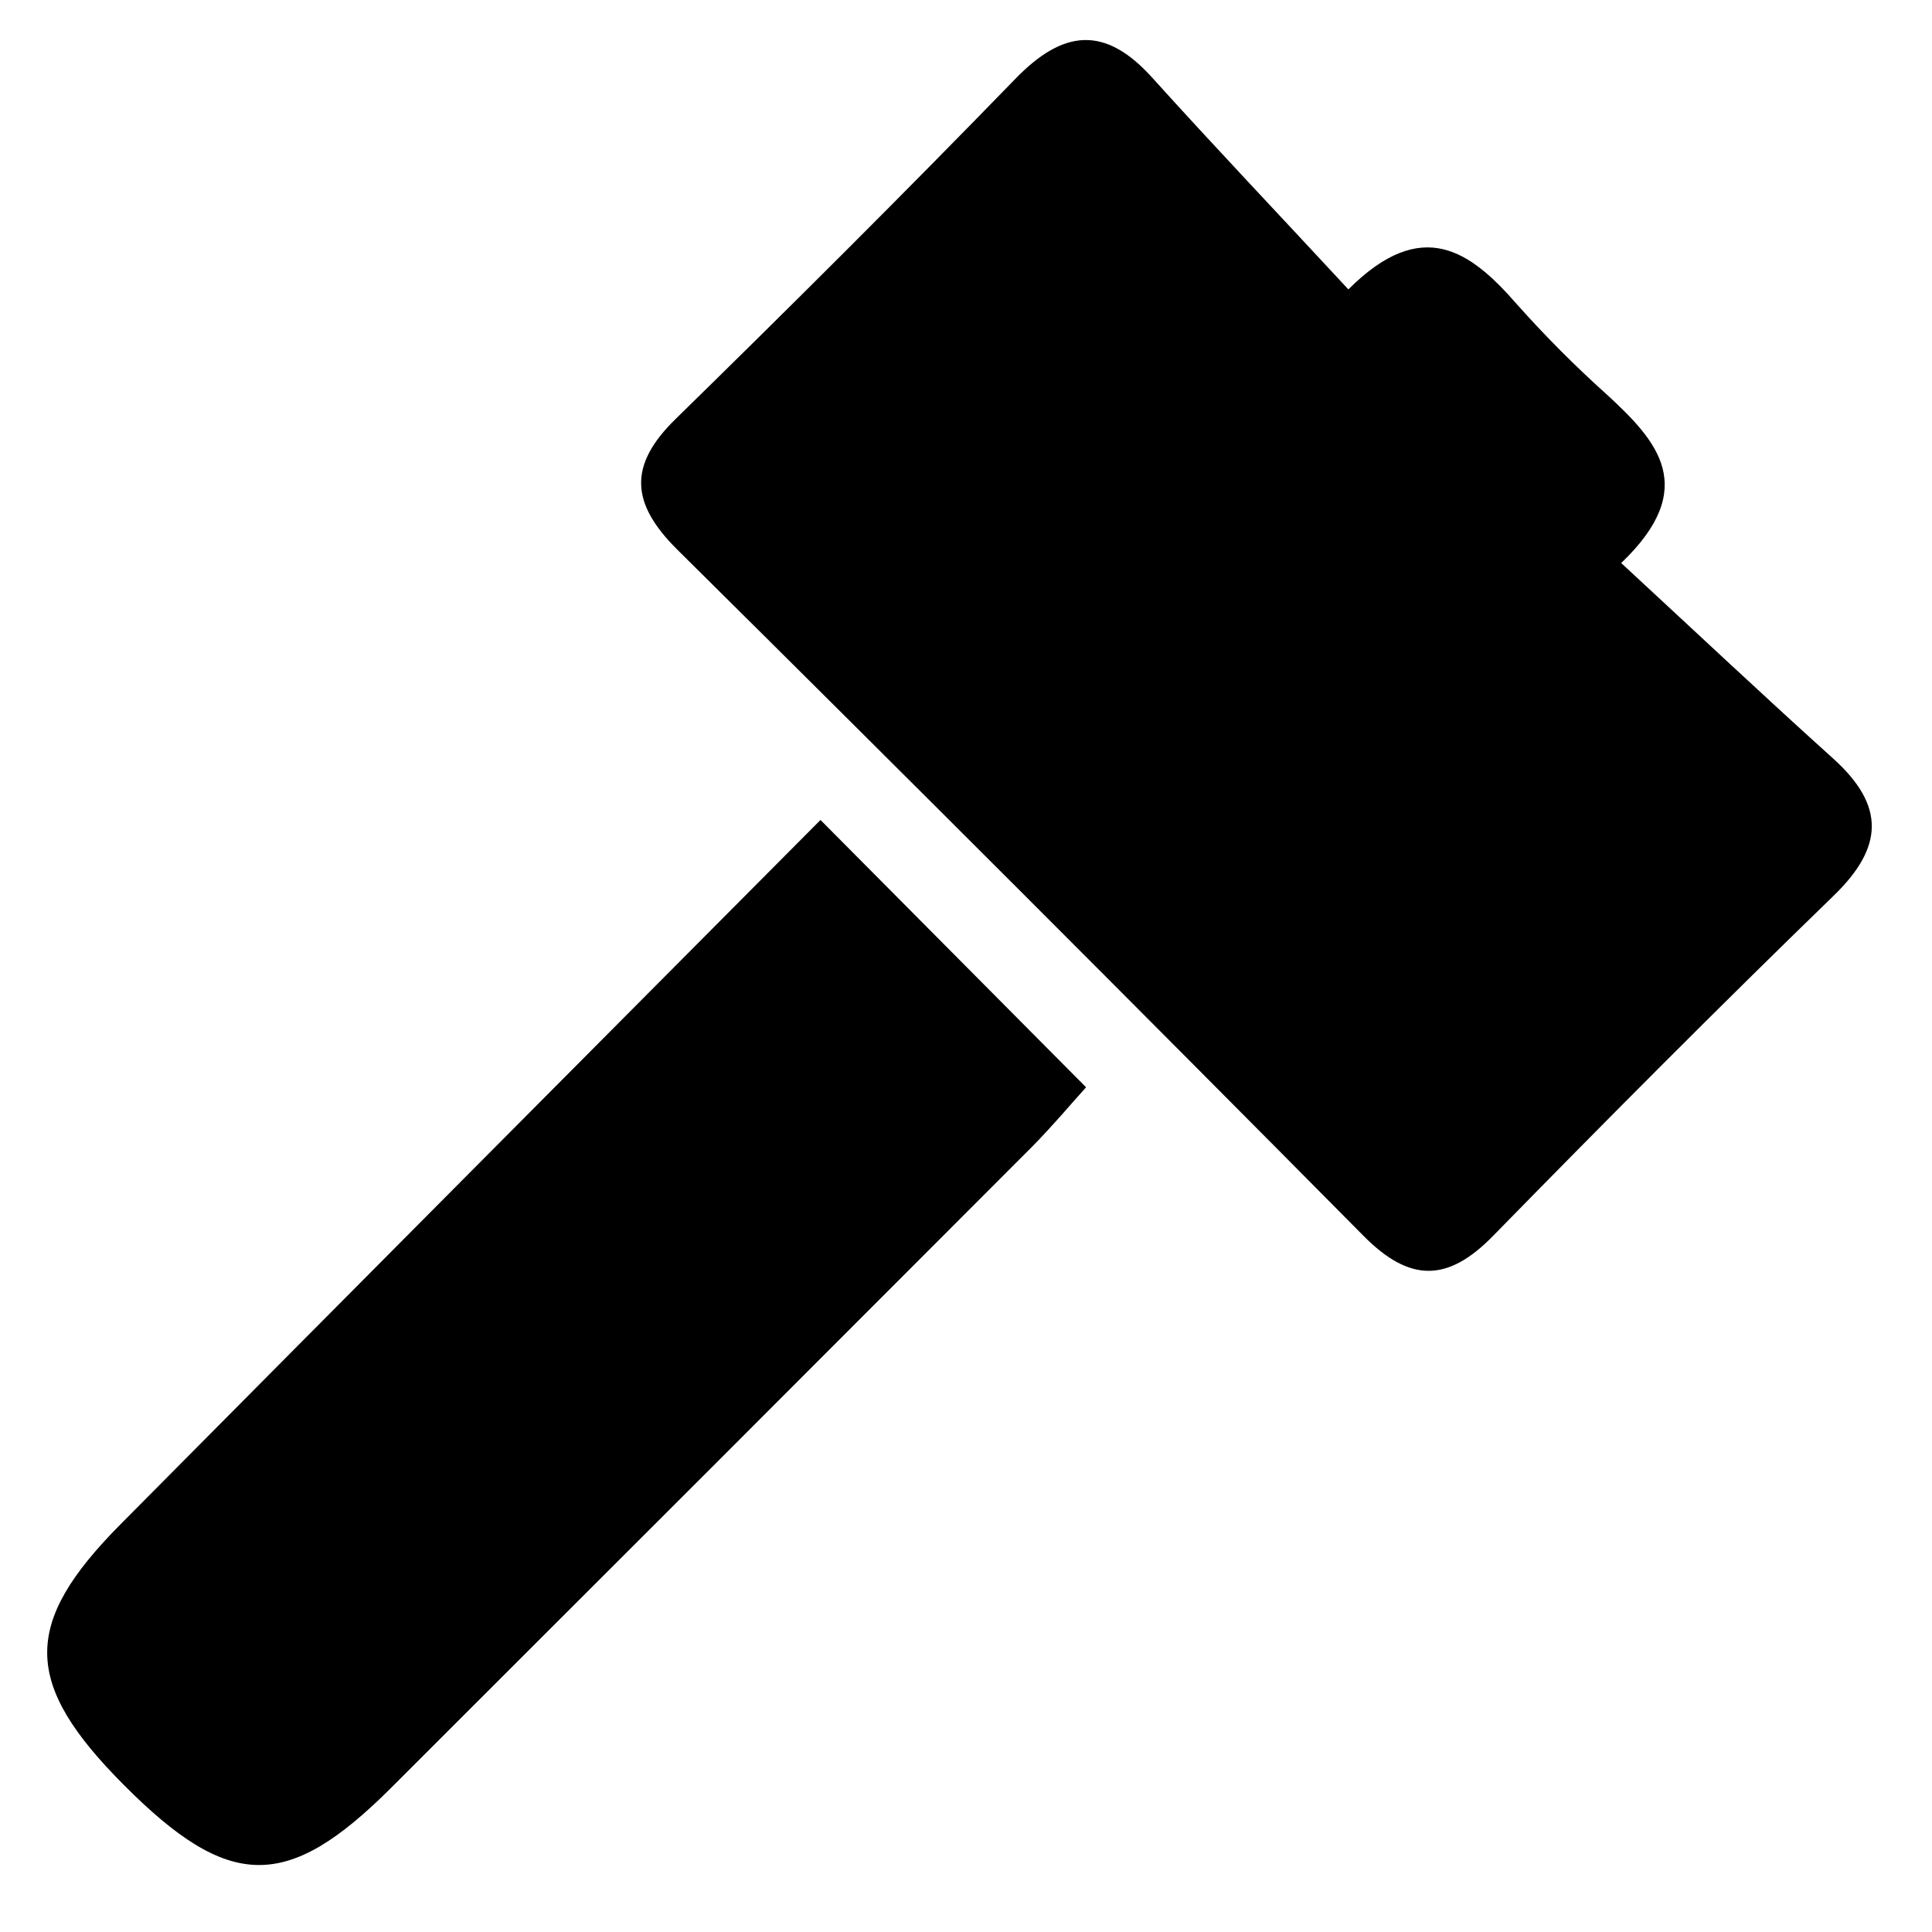
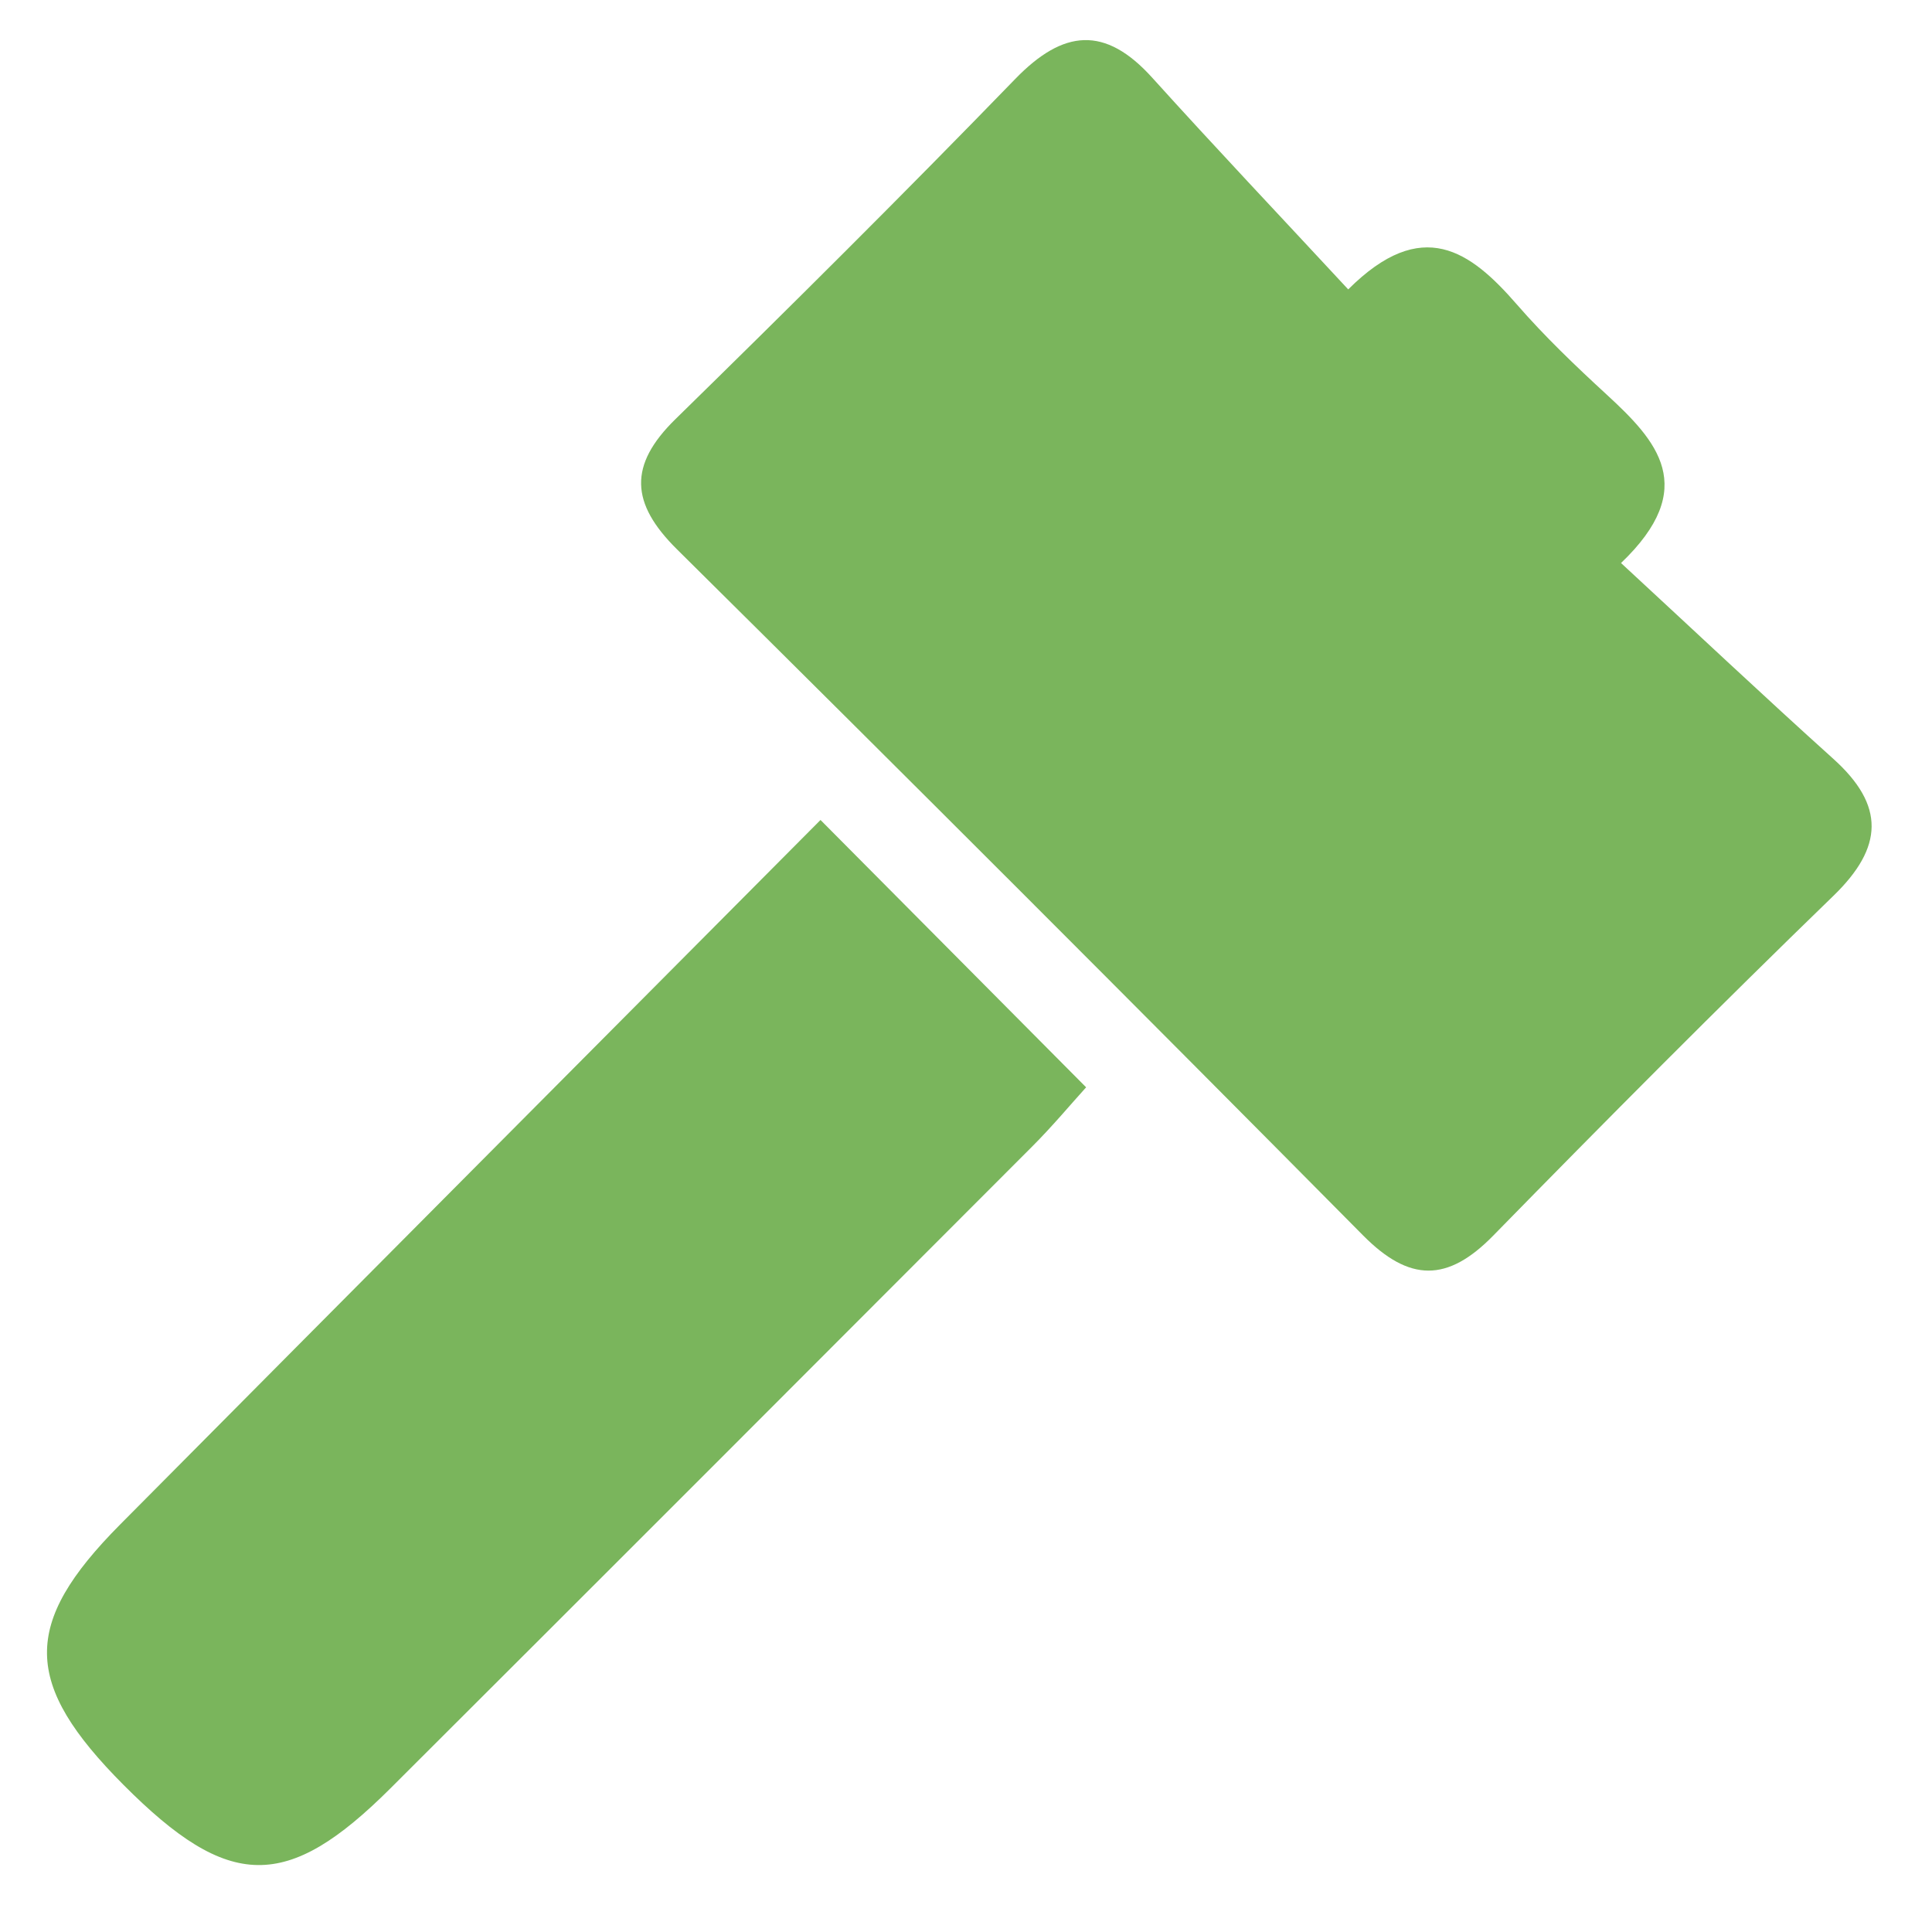
- <svg xmlns="http://www.w3.org/2000/svg" id="Layer_4" data-name="Layer 4" viewBox="0 0 288 288">
-   <path d="M201,43.14c11-11,18.2-5.73,25.14,2.24a170.24,170.24,0,0,0,13.36,13.41c7.53,6.92,13.93,13.9,2.17,25.14,11.16,10.32,21.3,19.87,31.65,29.19,7.72,7,7.49,13.17,0,20.42-17.15,16.63-34,33.57-50.71,50.65-6.81,7-12.48,7-19.39,0q-50.91-51.39-102.3-102.3C94,75,93.66,69.36,100.69,62.48c17.08-16.71,34-33.56,50.65-50.71,7.17-7.4,13.38-8,20.42-.19C181.1,21.93,190.68,32,201,43.14Z" />
-   <path d="M122.31,122.23l39.59,39.85c-2.23,2.46-5,5.77-8,8.81q-47.79,47.88-95.66,95.68c-15.46,15.42-24.1,15.26-39.78-.49-15.06-15.12-15.23-24-.52-38.83C52.51,192.39,87.17,157.57,122.31,122.23Z" />
+ <svg xmlns="http://www.w3.org/2000/svg" version="1.1" id="Layer_4" x="0px" y="0px" viewBox="0 0 288 288" style="enable-background:new 0 0 288 288;" xml:space="preserve">
+   <g>
+     <path style="fill:#7AB55C;" d="M200.976,43.14c11.024-11,18.201-5.735,25.138,2.243c4.131,4.751,8.717,9.138,13.358,13.406   c7.529,6.924,13.935,13.895,2.172,25.141c11.162,10.316,21.298,19.871,31.648,29.189c7.724,6.954,7.49,13.171,0.009,20.422   c-17.154,16.627-34.004,33.575-50.71,50.653c-6.808,6.96-12.481,6.95-19.389-0.023c-33.939-34.259-68.039-68.361-102.3-102.299   c-6.907-6.842-7.243-12.513-0.218-19.388c17.075-16.71,34.022-33.56,50.653-50.711c7.173-7.397,13.385-7.986,20.423-0.19   C181.099,21.925,190.684,32.046,200.976,43.14z" />
+     <path style="fill:#7AB55C;" d="M122.312,122.232c13.806,13.896,26.121,26.291,39.595,39.852c-2.228,2.457-4.992,5.771-8.029,8.813   c-31.86,31.921-63.738,63.824-95.665,95.678c-15.456,15.421-24.096,15.261-39.785-0.489c-15.057-15.116-15.227-24.015-0.522-38.829   C52.514,192.389,87.174,157.571,122.312,122.232z" />
+   </g>
</svg>
